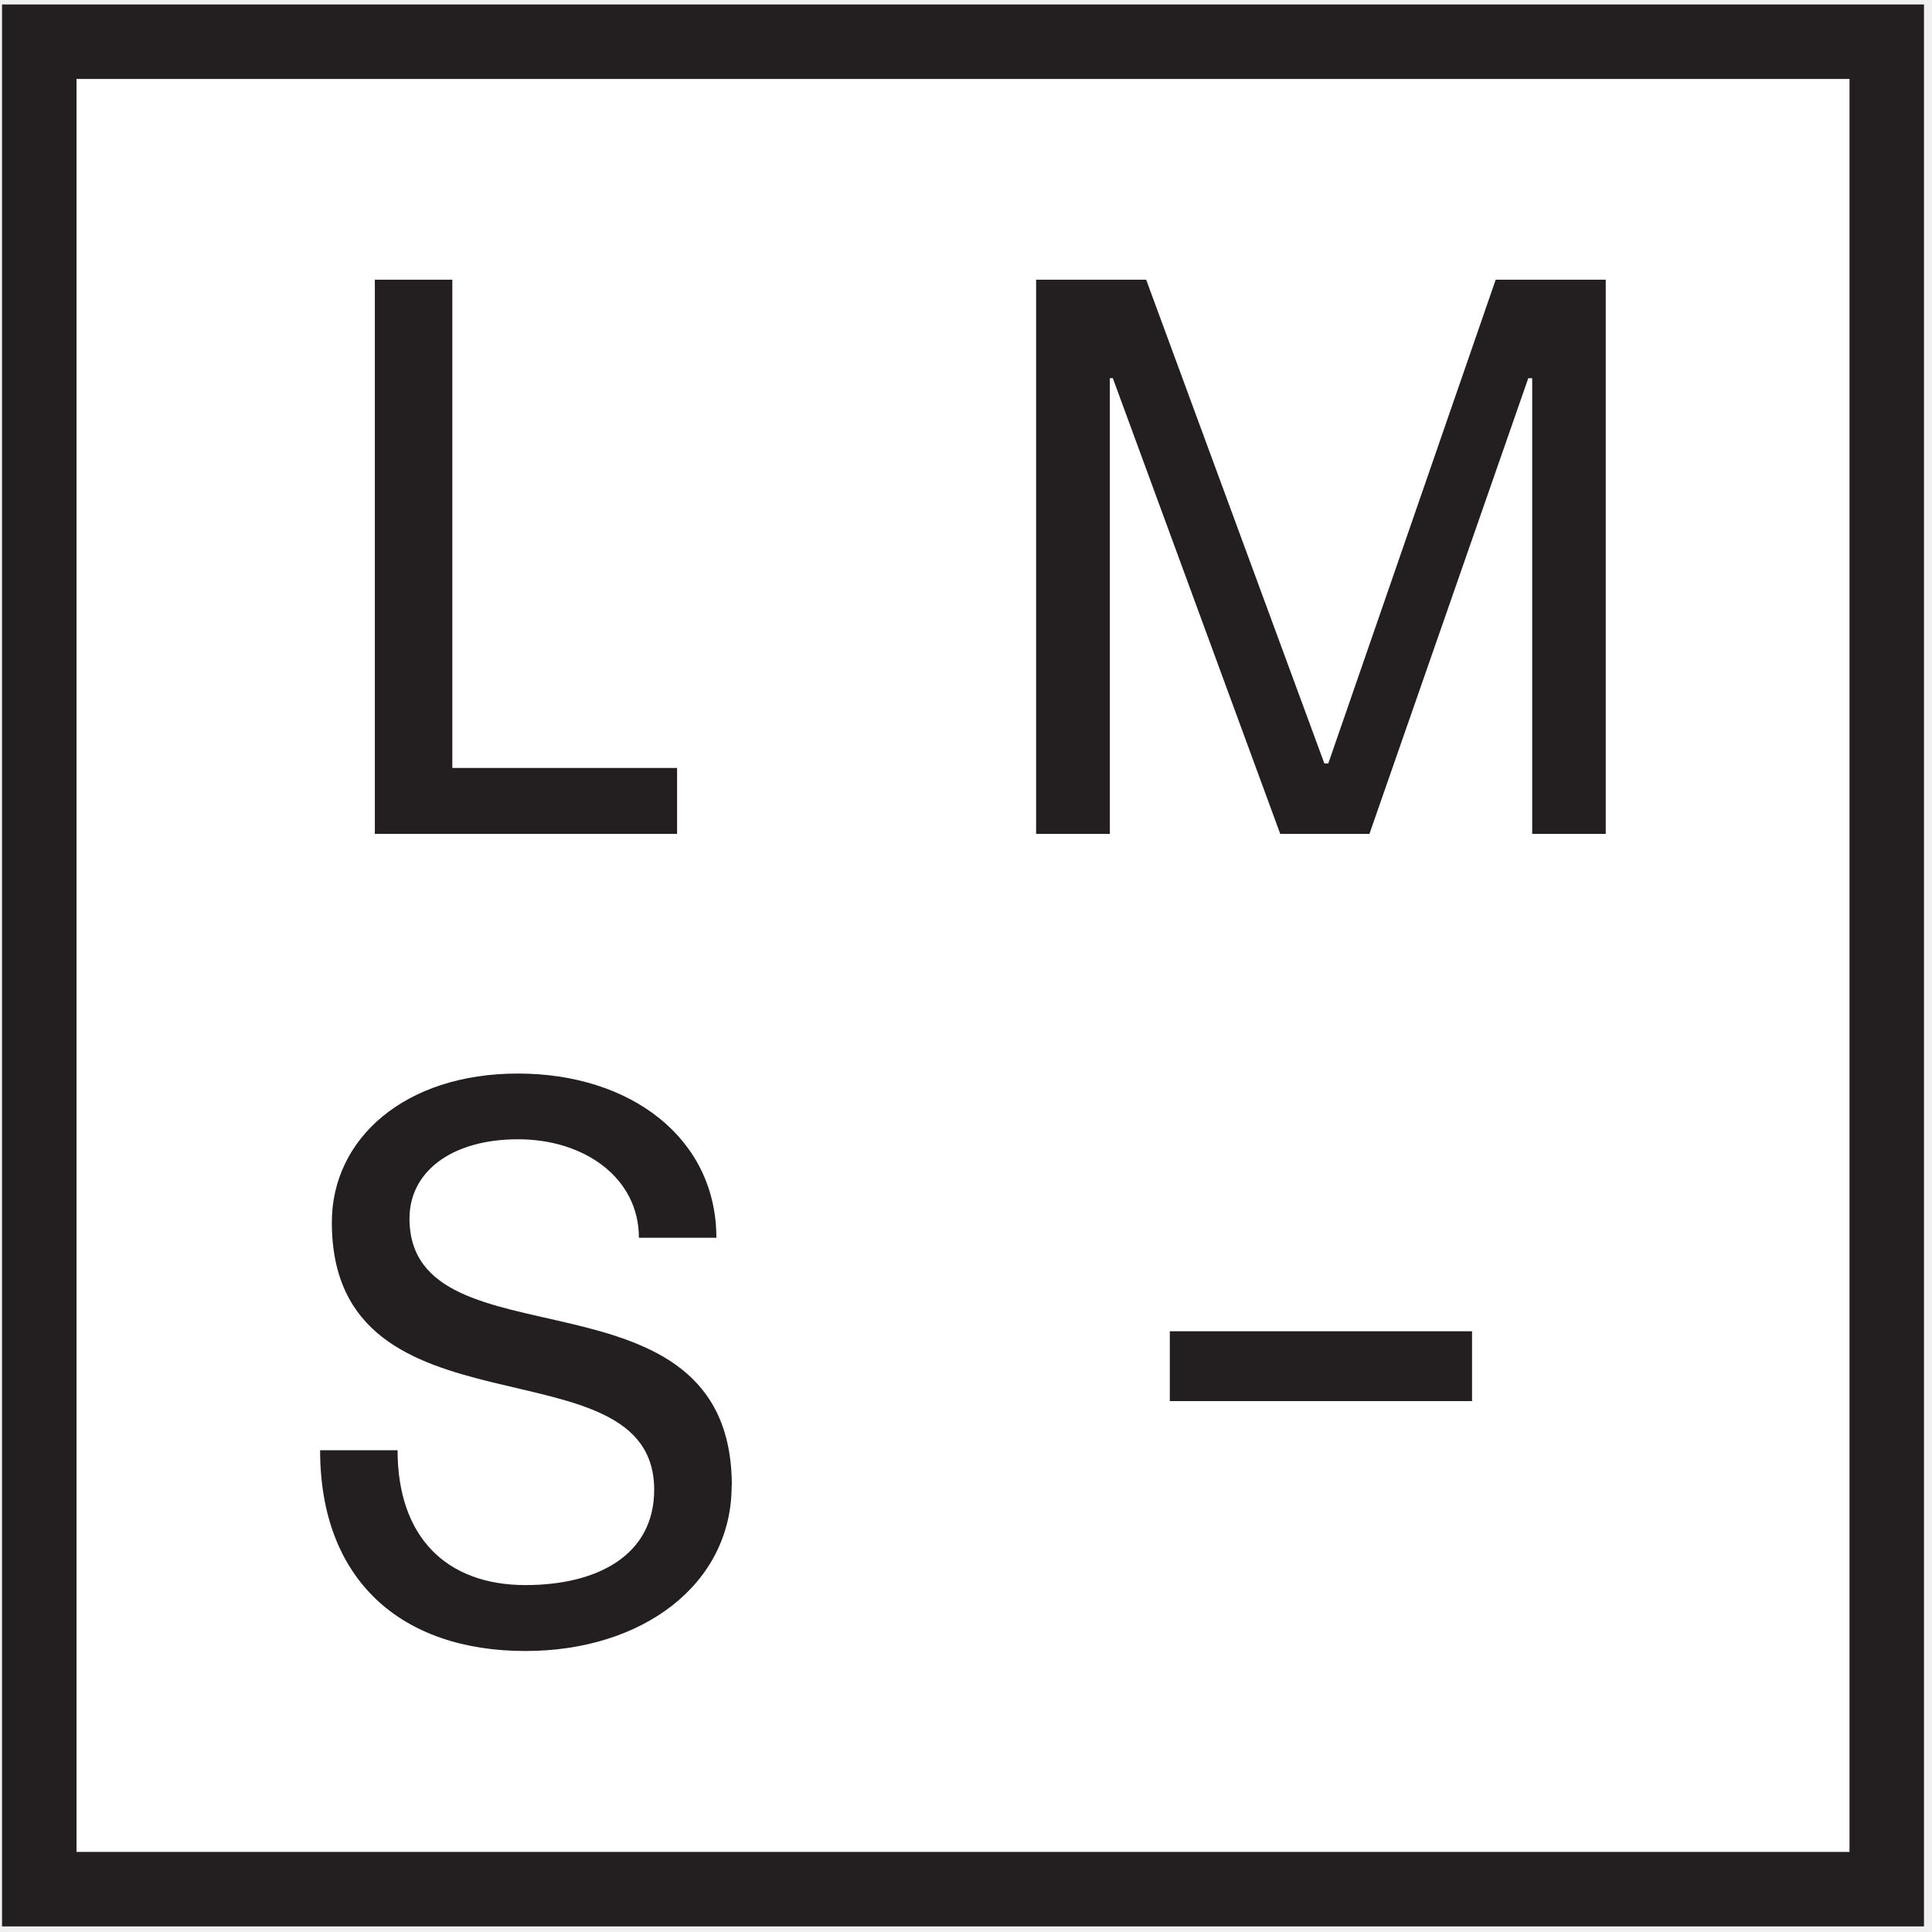
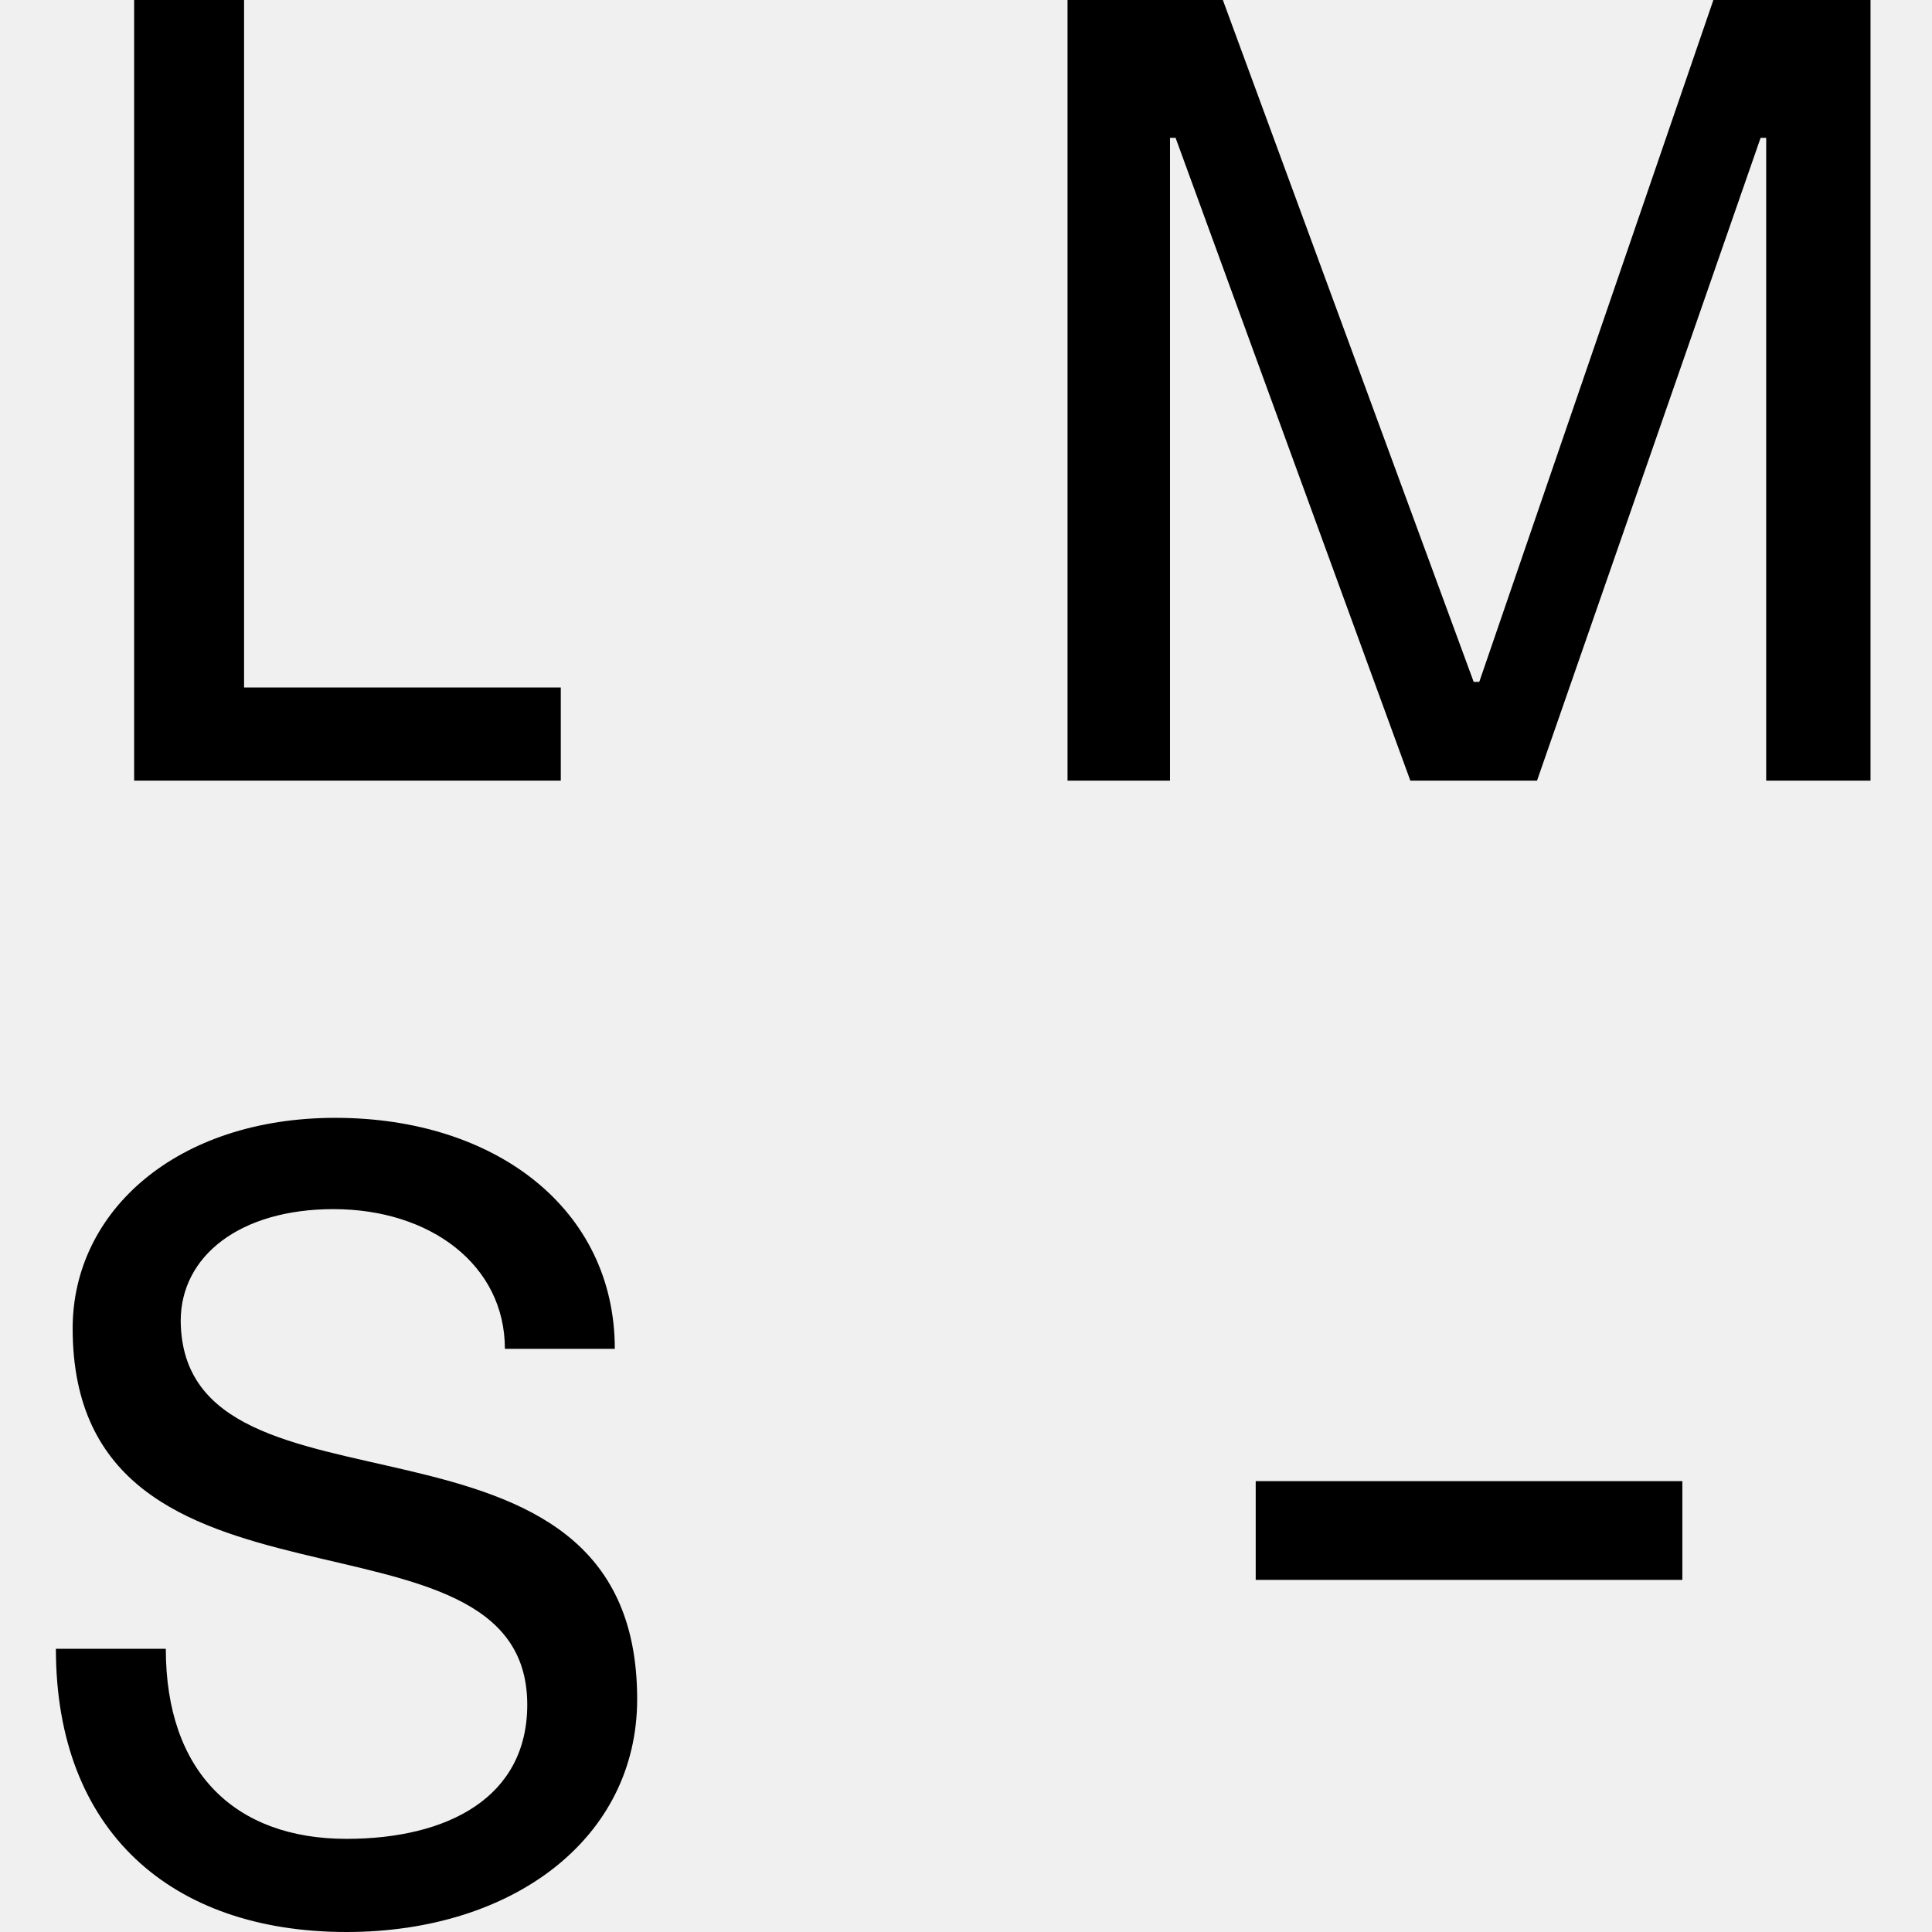
- <svg xmlns="http://www.w3.org/2000/svg" id="Layer_1" data-name="Layer 1" viewBox="0 0 103.75 103.75">
-   <defs>
-     <style>
-       .cls-1 {
-         fill: #231f20;
-       }
- 
-       .cls-2 {
-         fill: #fff;
-         stroke: #231f20;
-         stroke-miterlimit: 10;
-         stroke-width: 4px;
-       }
-     </style>
-   </defs>
-   <rect class="cls-2" x="2.11" y="2.24" width="99.21" height="99.21" />
-   <g>
-     <path class="cls-1" d="M36.36,44.78v-3.54h-12.07V15.02h-4.16v29.76h16.23Z" />
-     <polygon class="cls-1" points="55.64 44.78 59.6 44.78 59.6 20.31 59.76 20.31 68.75 44.78 73.54 44.78 82.07 20.31 82.28 20.31 82.28 44.78 86.23 44.78 86.23 15.02 80.32 15.02 71.33 41 71.12 41 61.55 15.02 55.64 15.02 55.64 44.78" />
-     <path class="cls-1" d="M39.3,79.79c0-12.28-17.31-6.16-17.31-14.36,0-2.5,2.25-4.25,5.83-4.25s6.49,2.08,6.49,5.29h4.16c0-5.33-4.58-8.82-10.66-8.82s-9.99,3.5-9.99,7.99c0,12.03,17.31,6.12,17.31,14.36,0,3.54-3.08,5.12-6.91,5.12-4.25,0-6.87-2.58-6.87-7.24h-4.16c0,6.95,4.33,10.78,11.03,10.78,6.28,0,11.07-3.58,11.07-8.87" />
+ <svg xmlns="http://www.w3.org/2000/svg" version="1.1" x="0px" y="0px" viewBox="0 0 103.7 103.7" style="enable-background:new 0 0 103.7 103.7;" xml:space="preserve">
+   <g id="background">
+ </g>
+   <g id="Layer_1">
+     <path d="M30.1,41.9v-5h-17v-37H7.2v42H30.1z" />
+     <polygon points="57.3,41.9 62.8,41.9 62.8,7.4 63.1,7.4 75.7,41.9 82.5,41.9 94.5,7.4 94.8,7.4 94.8,41.9 100.4,41.9 100.4,-0.1    92,-0.1 79.4,36.6 79.1,36.6 65.6,-0.1 57.3,-0.1  " />
+     <path d="M34.2,91.2c0,7.5-6.7,12.5-15.6,12.5C9.2,103.7,3,98.3,3,88.5h5.9c0,6.6,3.7,10.2,9.7,10.2c5.4,0,9.7-2.2,9.7-7.2   c0-11.6-24.4-3.3-24.4-20.2C3.9,65,9.5,60,18,60c8.6,0,15,4.9,15,12.4h-5.9c0-4.5-4-7.5-9.2-7.5c-5,0-8.2,2.5-8.2,6   C9.8,82.6,34.2,73.9,34.2,91.2" />
+     <rect x="67.4" y="79.5" width="22.9" height="5.3" />
  </g>
-   <rect class="cls-1" x="62.82" y="71.49" width="16.23" height="3.75" />
</svg>
